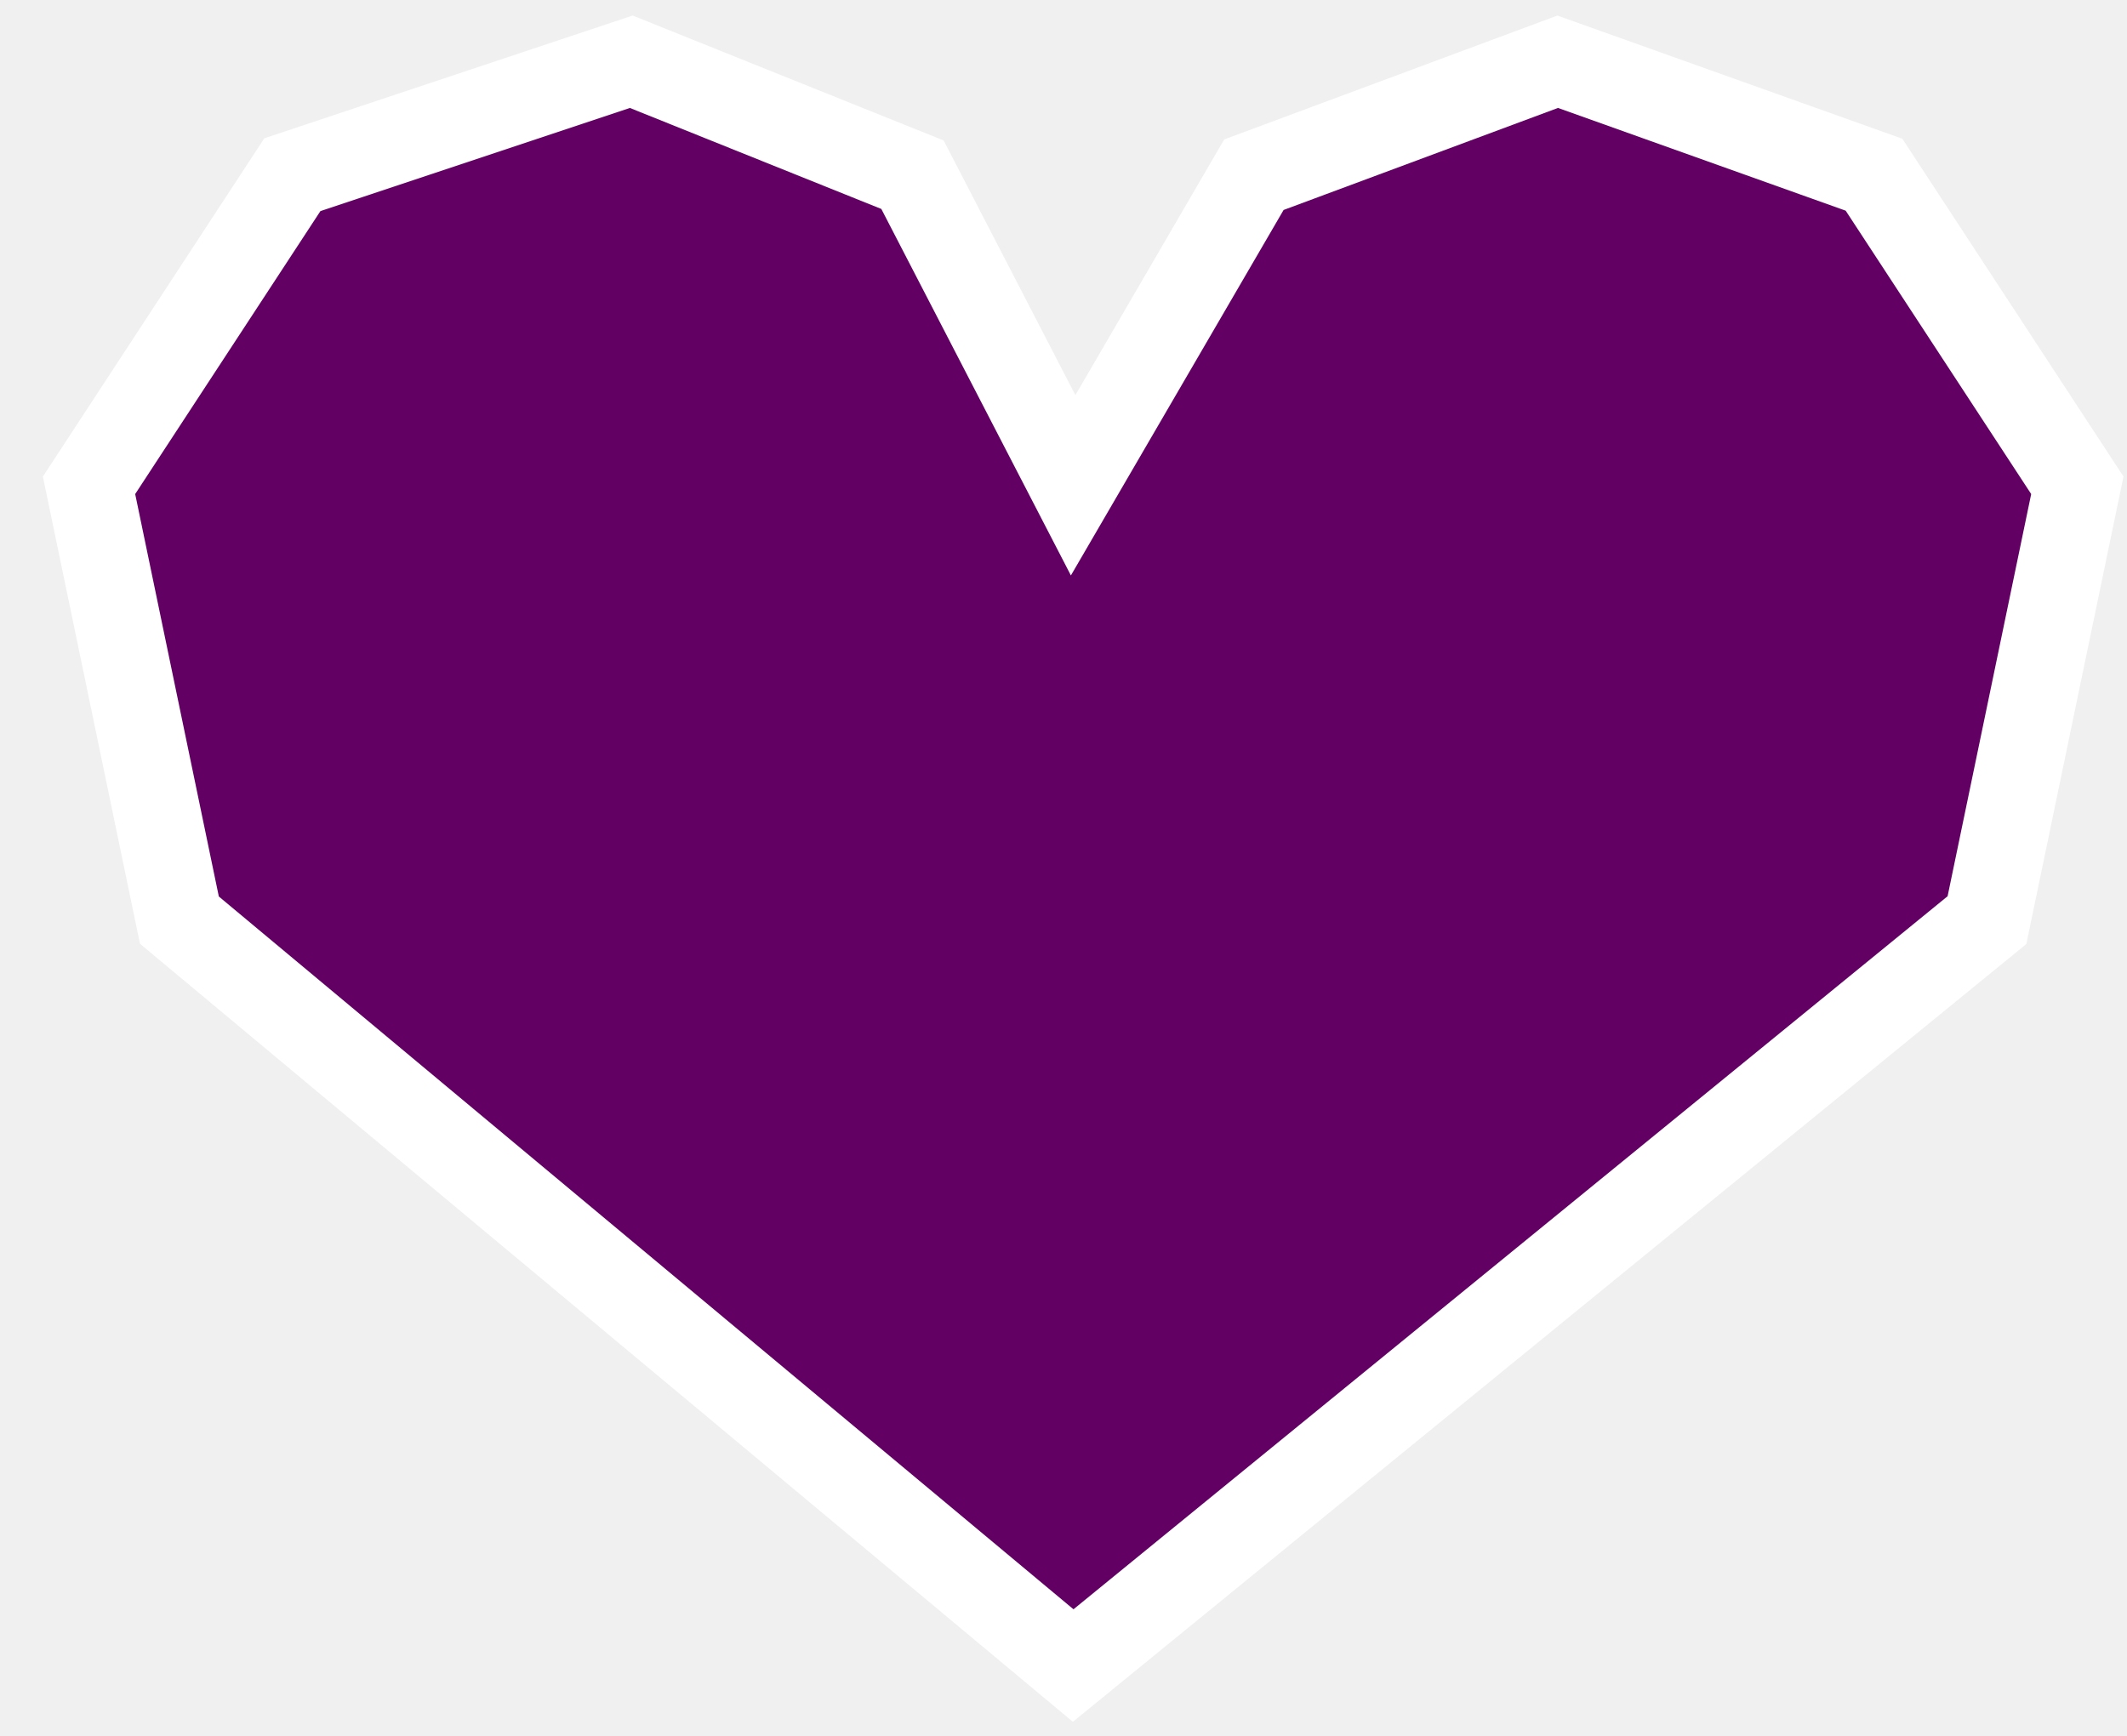
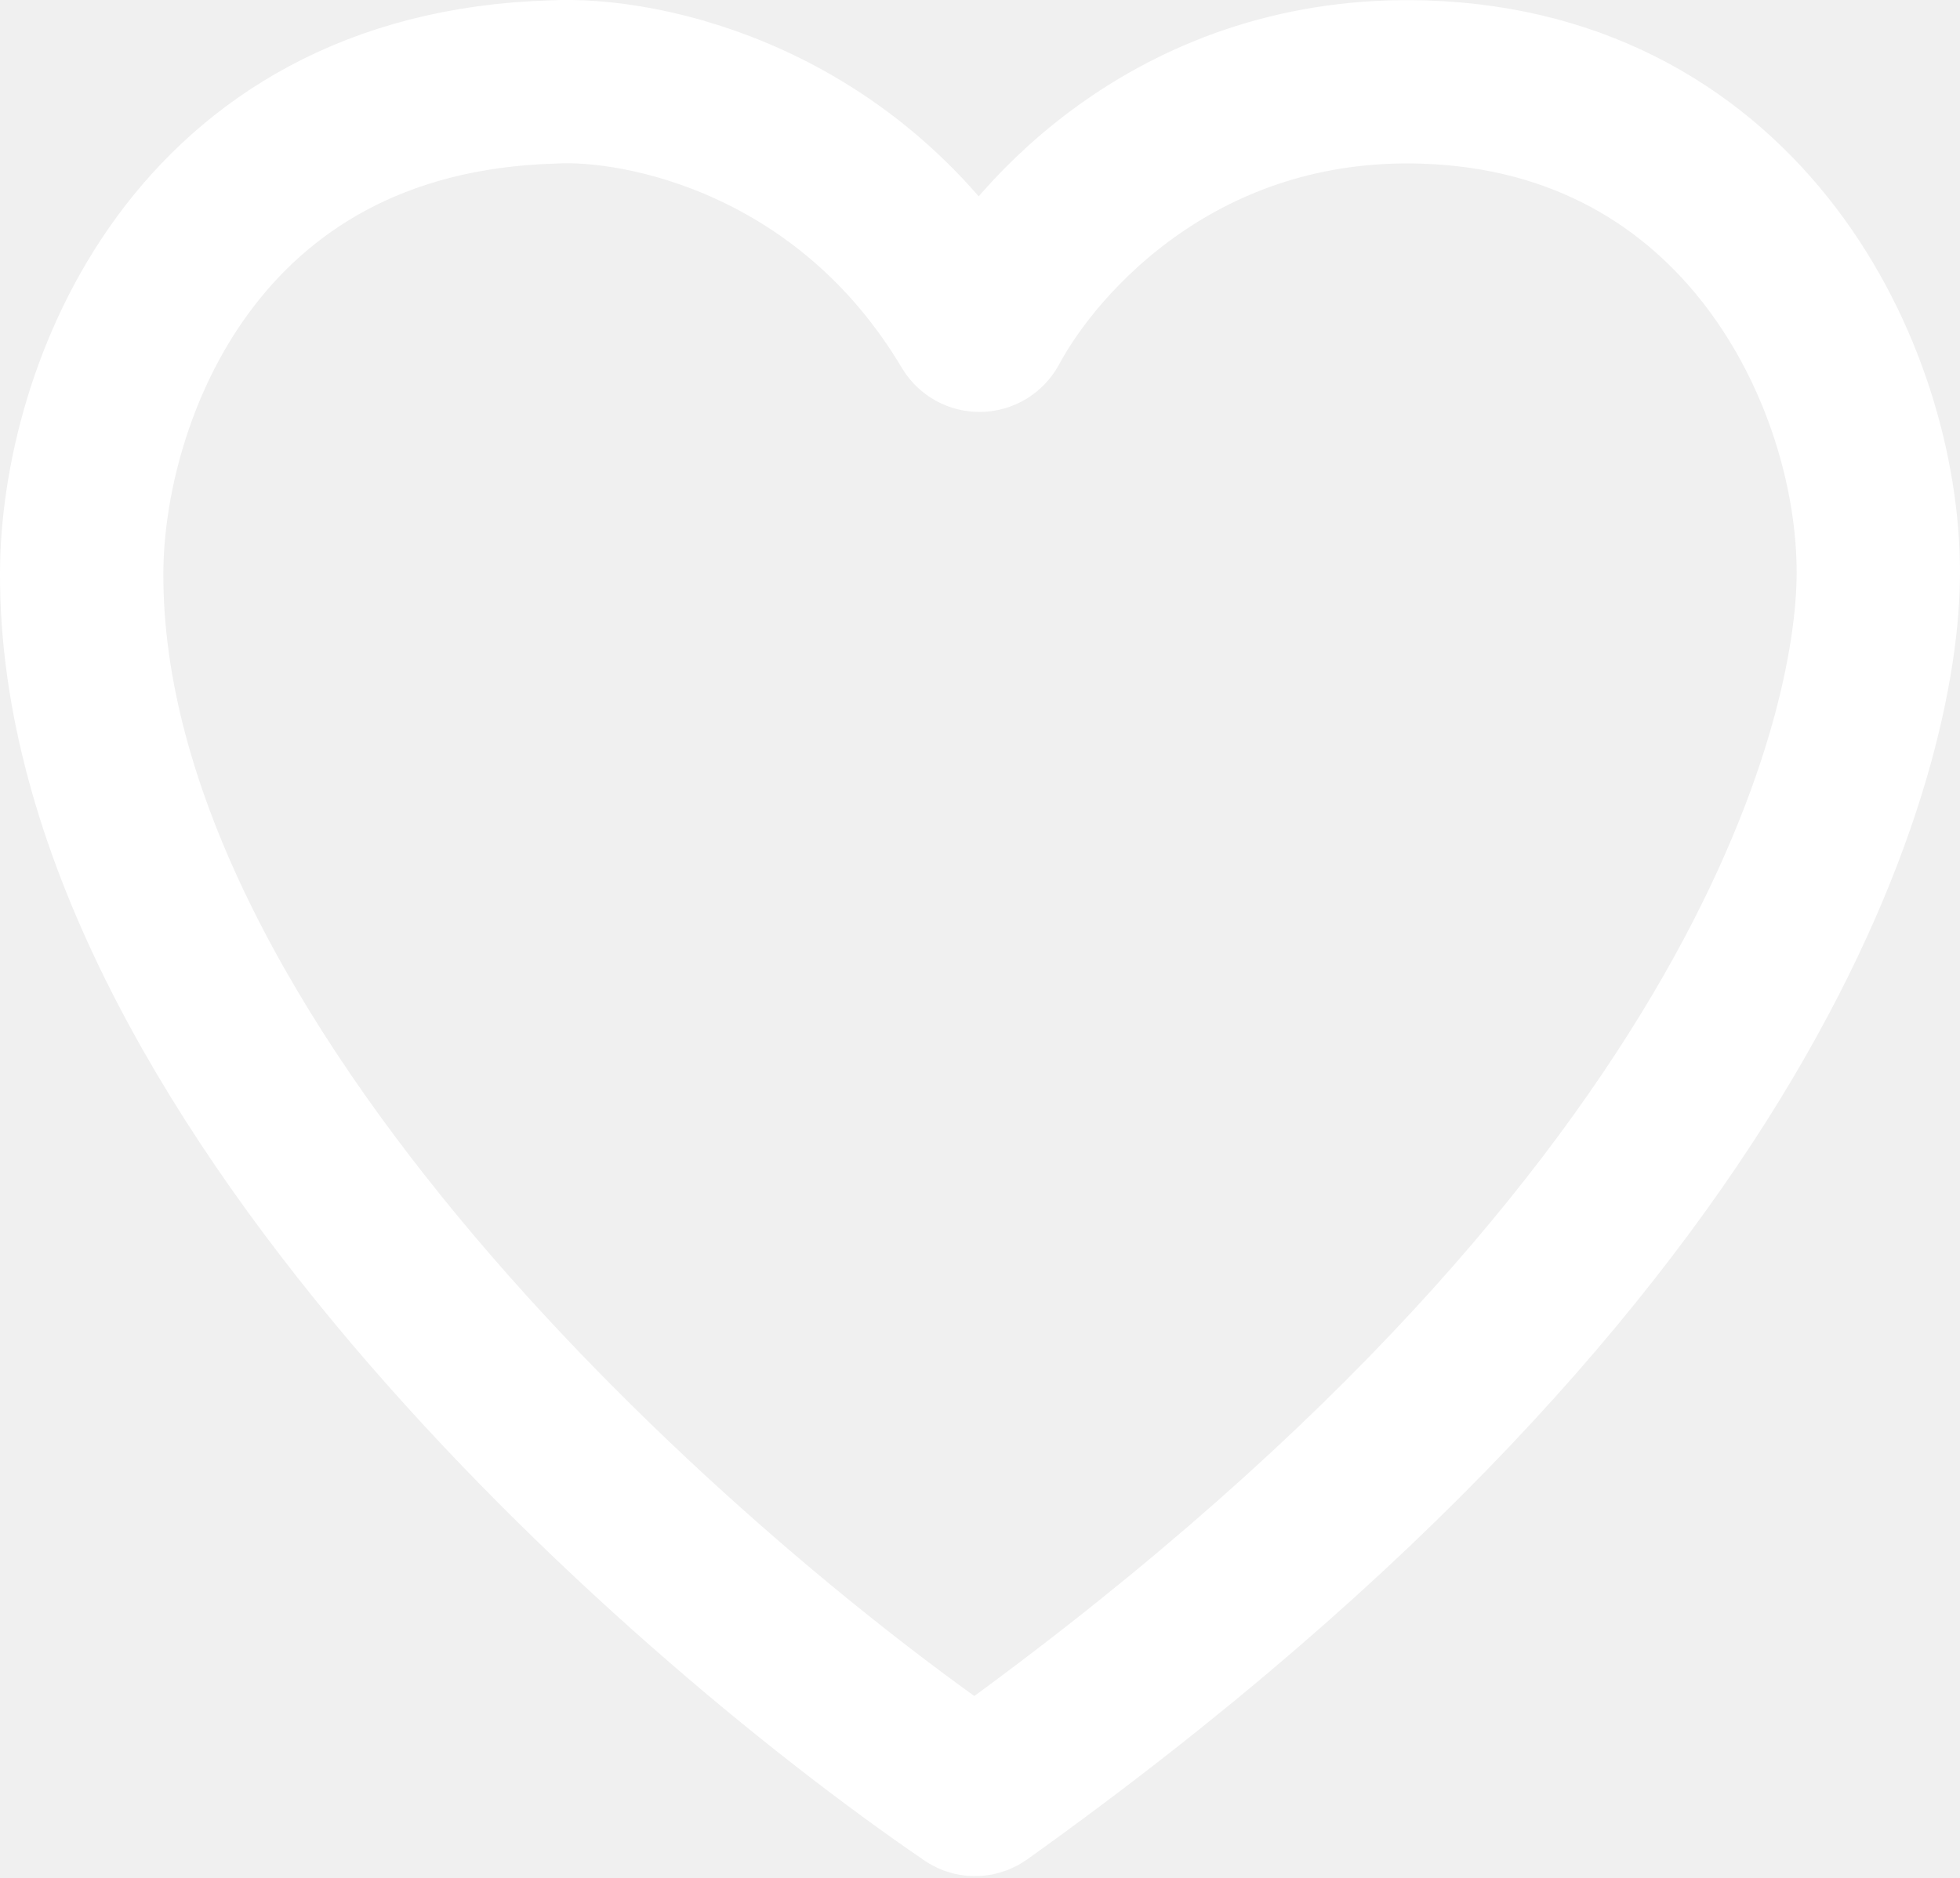
- <svg xmlns="http://www.w3.org/2000/svg" width="49" height="40" viewBox="0 0 49 40" fill="none">
-   <path d="M4.133 21.203l20.59 17.177 21.051-17.177 2.082-10.02-4.684-7.157-7.287-2.603-6.999 2.603-4.164 7.157-3.701-7.157-6.478-2.603-7.808 2.603-4.684 7.157 2.082 10.02z" fill="#620064" stroke="#fff" stroke-width="2" />
+ <svg xmlns="http://www.w3.org/2000/svg" class="img" width="24" height="23" viewBox="0 0 24 23" fill="none">
+   <path class="img" d="M1 7.012c-.024 6.002 7.21 12.44 10.884 14.95.035.024.08.021.114-.003C21.563 15.123 23 9.105 23 7.012c0-2.414-1.653-5.882-5.56-6.007-2.968-.095-4.743 1.851-5.353 2.986a.107.107 0 0 1-.185.003c-1.505-2.53-4.034-3.05-5.131-2.99C2.37 1.13 1.009 4.85 1 7.013Z" stroke="#fff" stroke-width="2" />
</svg>
